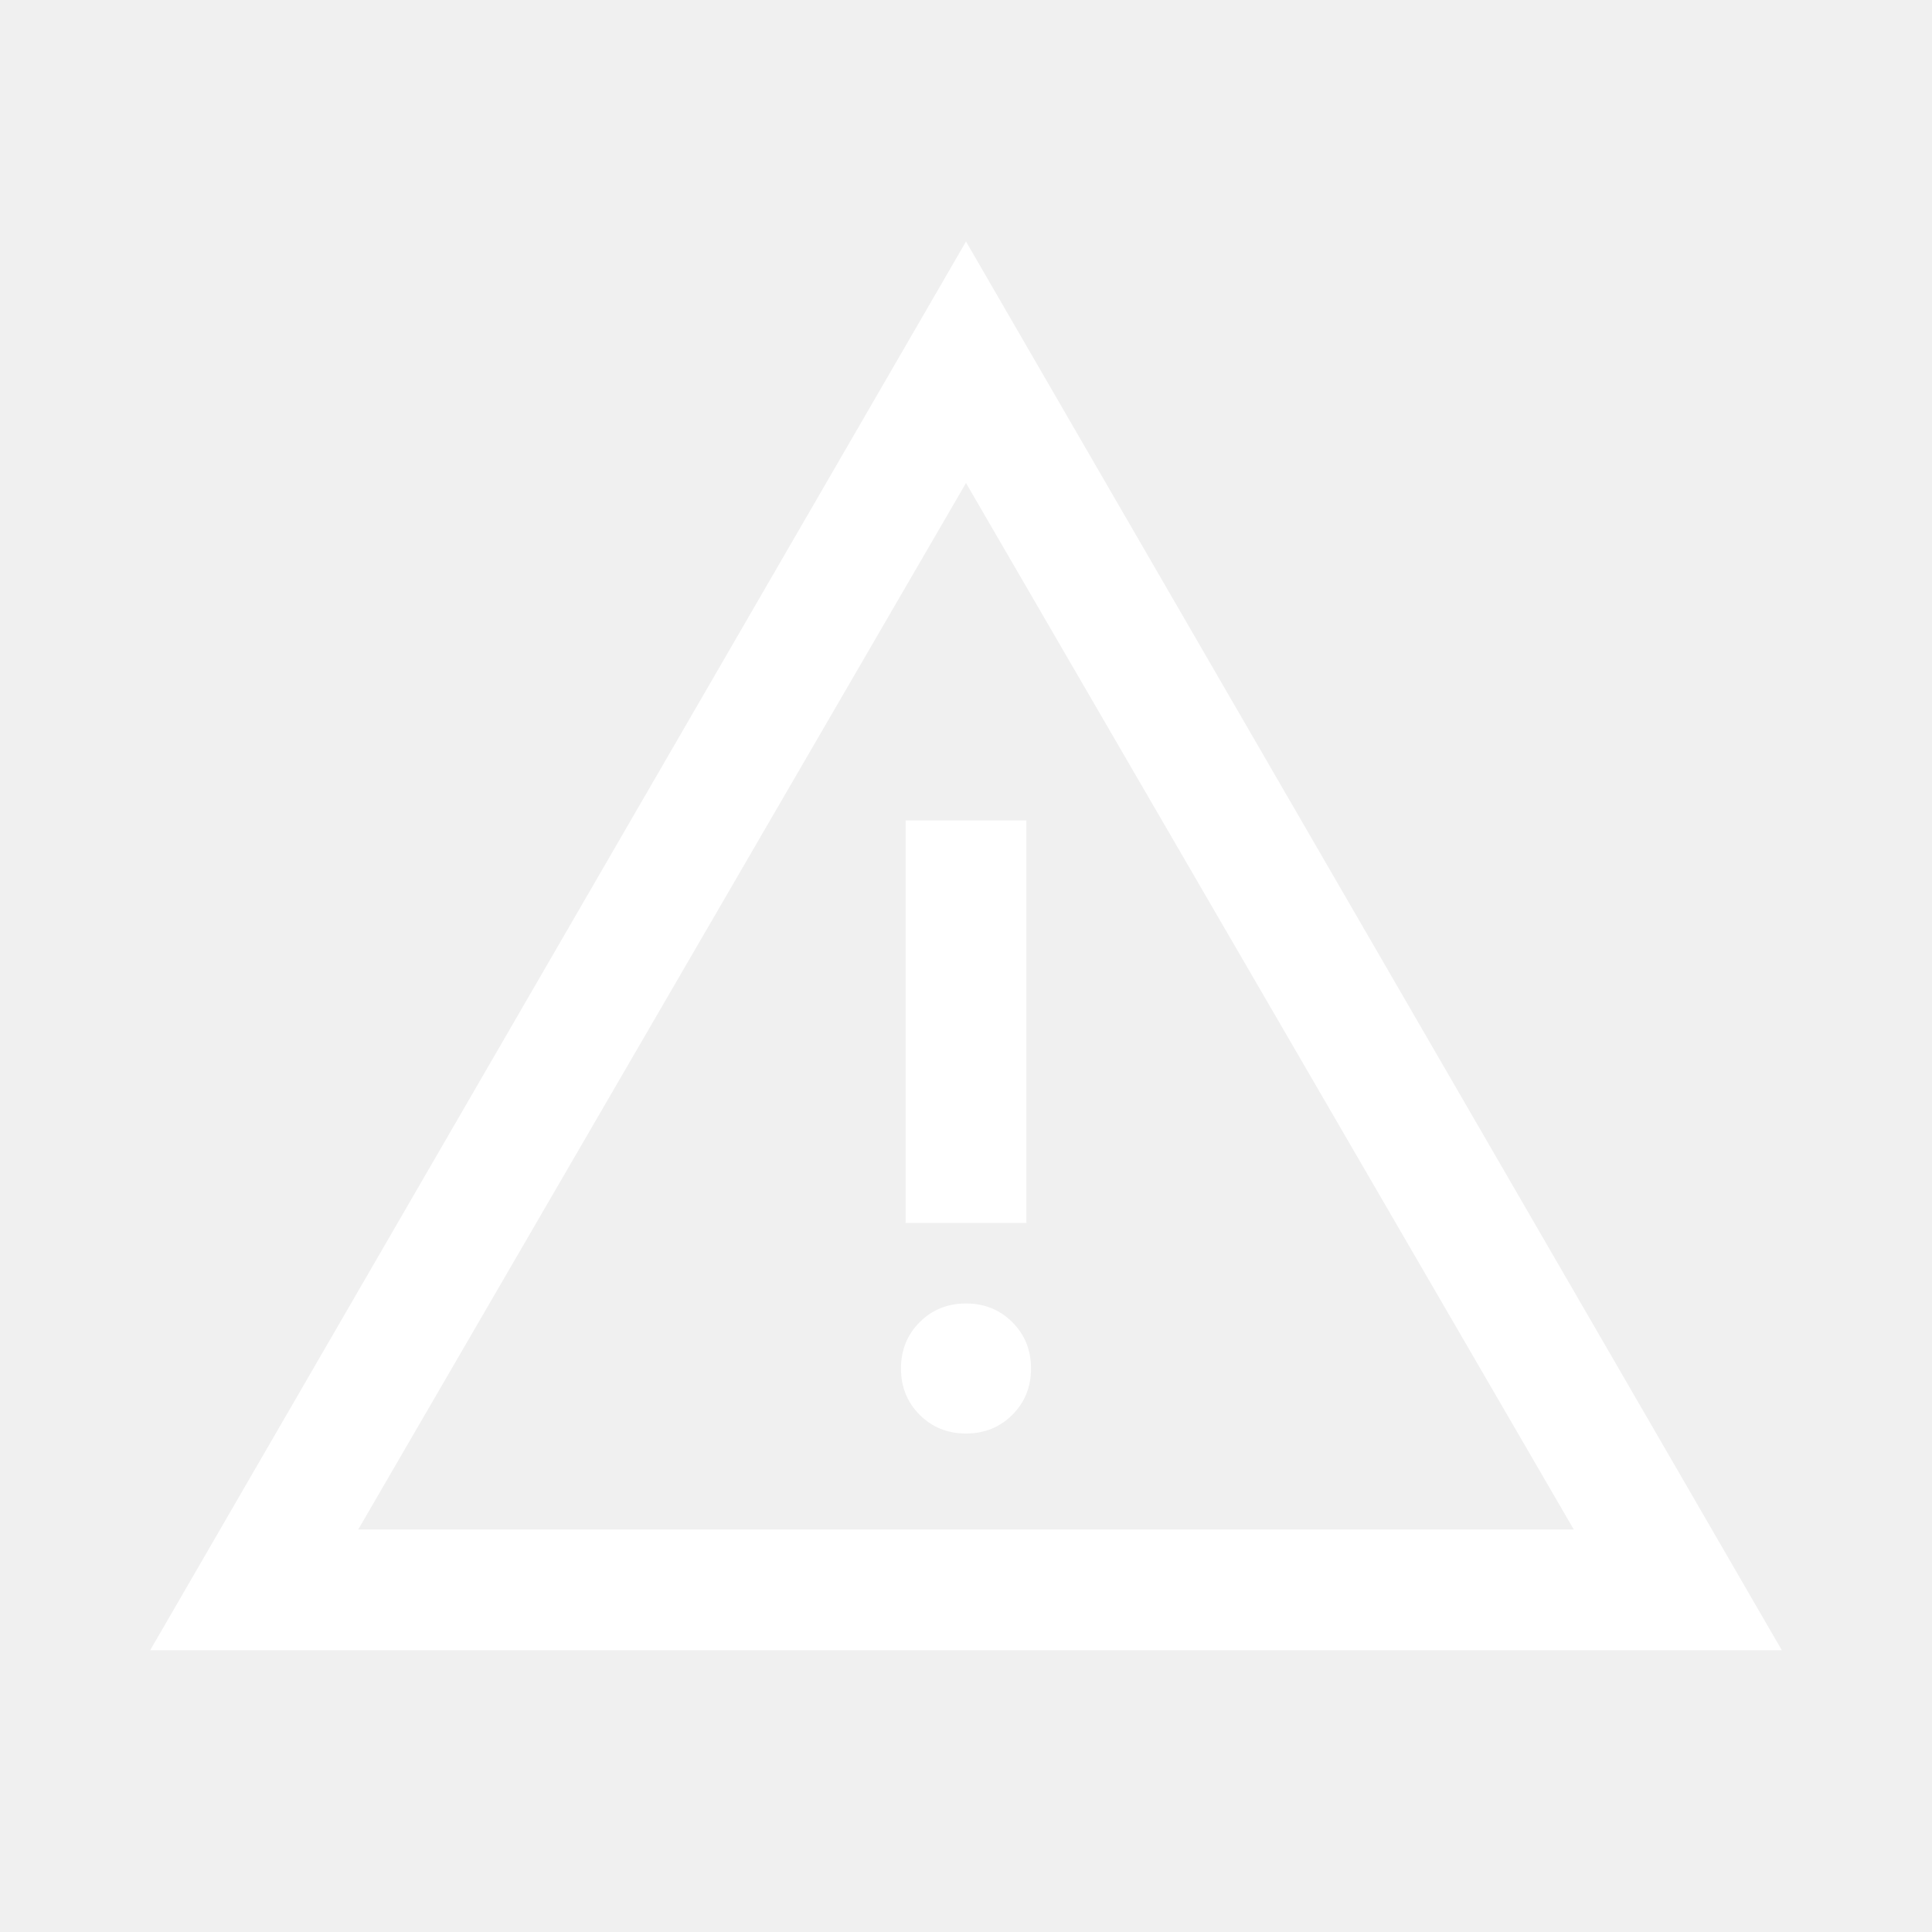
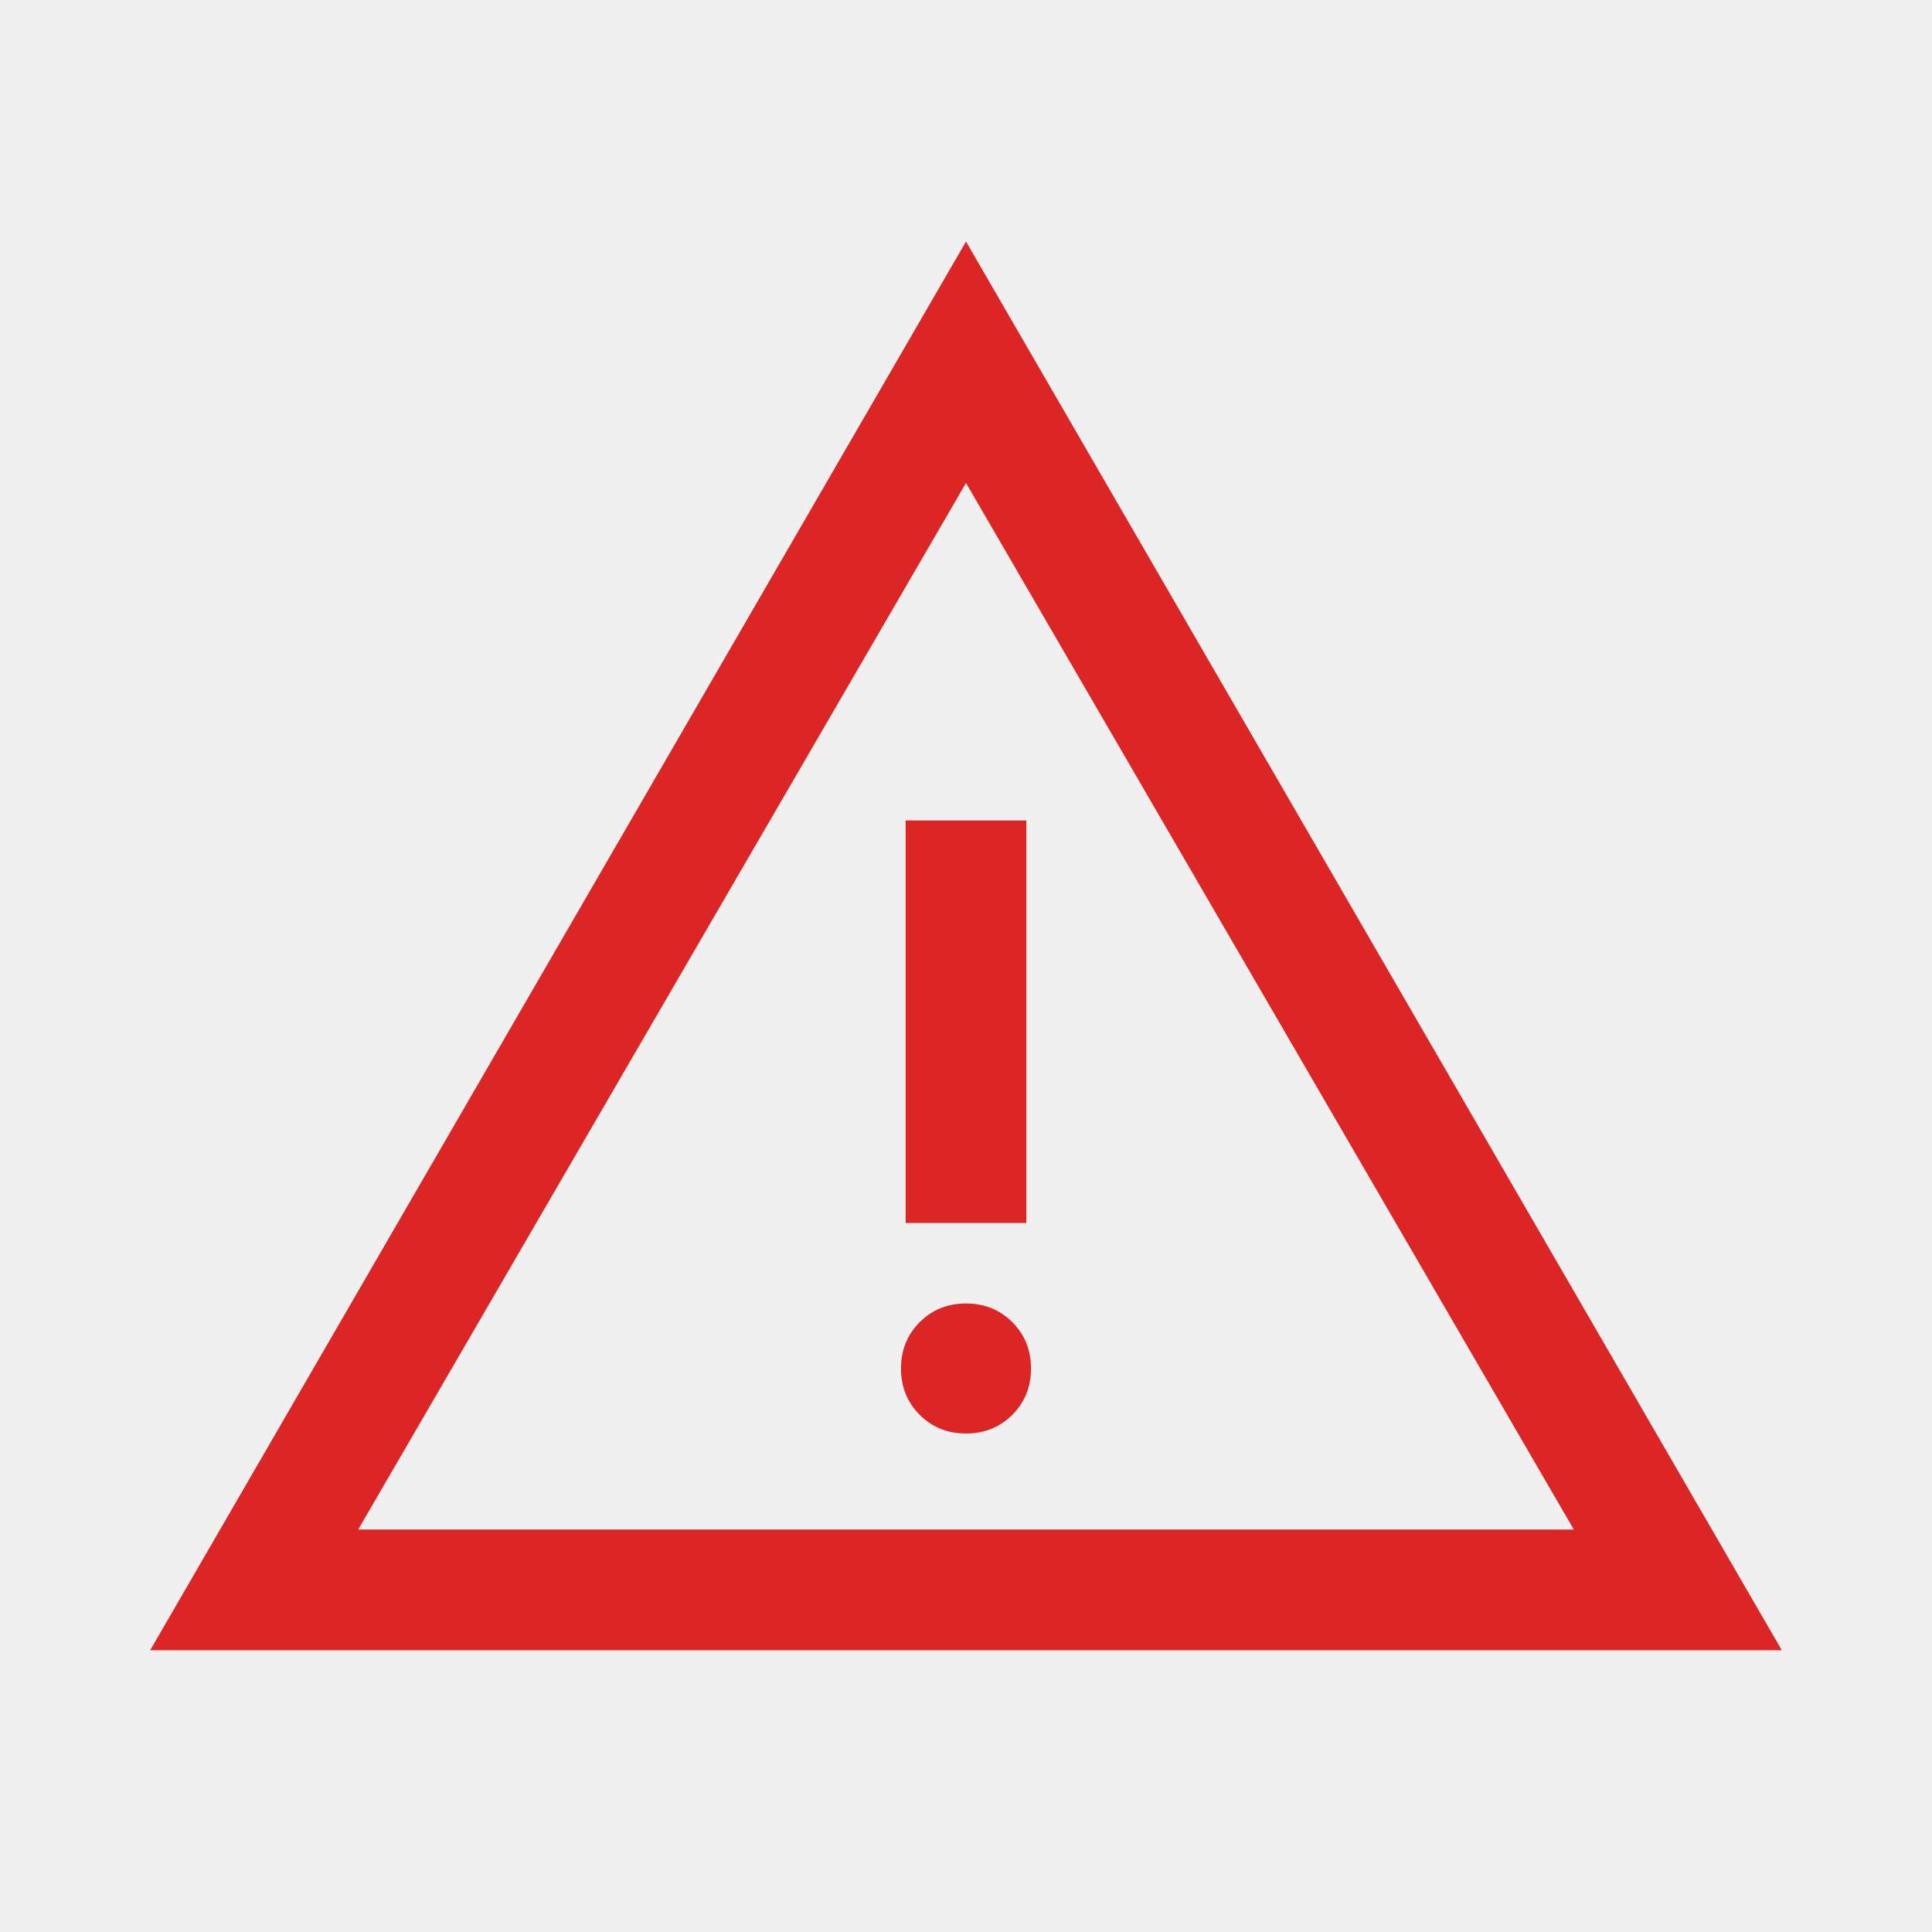
- <svg xmlns="http://www.w3.org/2000/svg" height="24" viewBox="0 -960 960 960" width="24" fill="#ffffff">
+ <svg xmlns="http://www.w3.org/2000/svg" height="24" viewBox="0 -960 960 960" width="24" fill="#dc2626">
  <path d="M74.618-140.001 480-839.997l405.382 699.996H74.618ZM178-200h604L480-720 178-200Zm302-47.693q13.731 0 23.019-9.288 9.288-9.288 9.288-23.019 0-13.731-9.288-23.019-9.288-9.288-23.019-9.288-13.731 0-23.019 9.288-9.288 9.288-9.288 23.019 0 13.731 9.288 23.019 9.288 9.288 23.019 9.288Zm-29.999-104.614h59.998v-200h-59.998v200ZM480-460Z" />
</svg>
